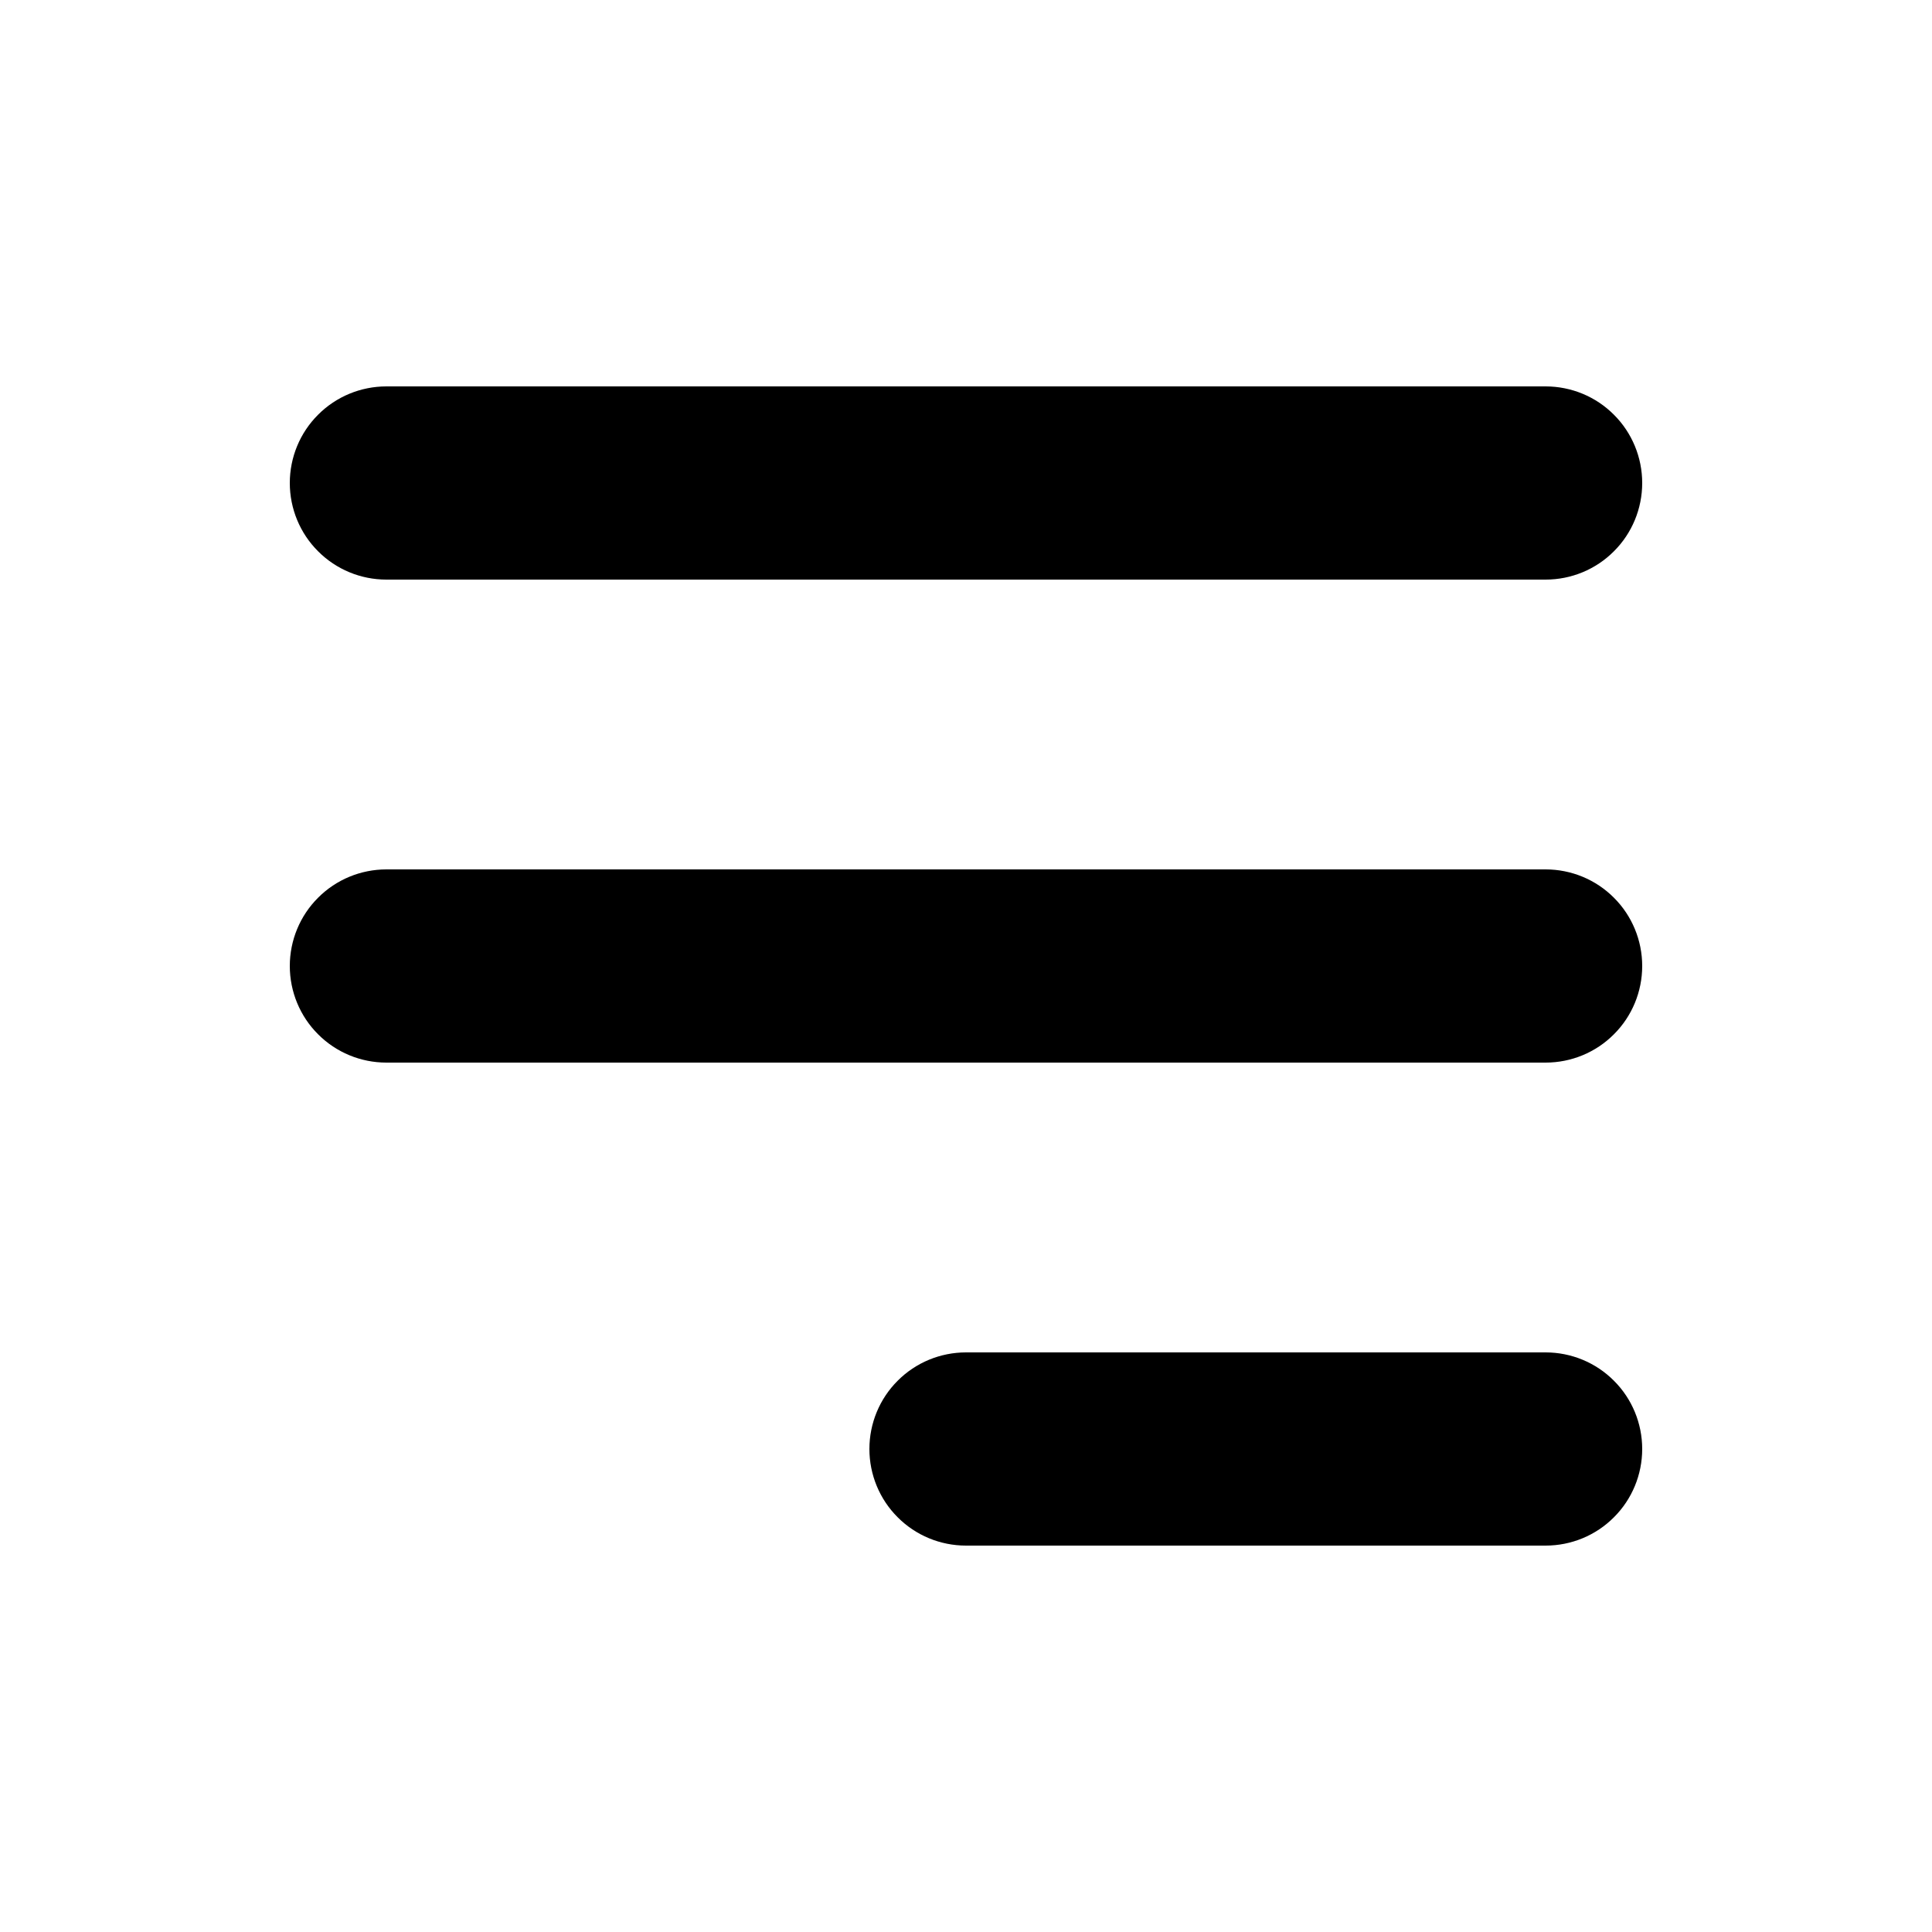
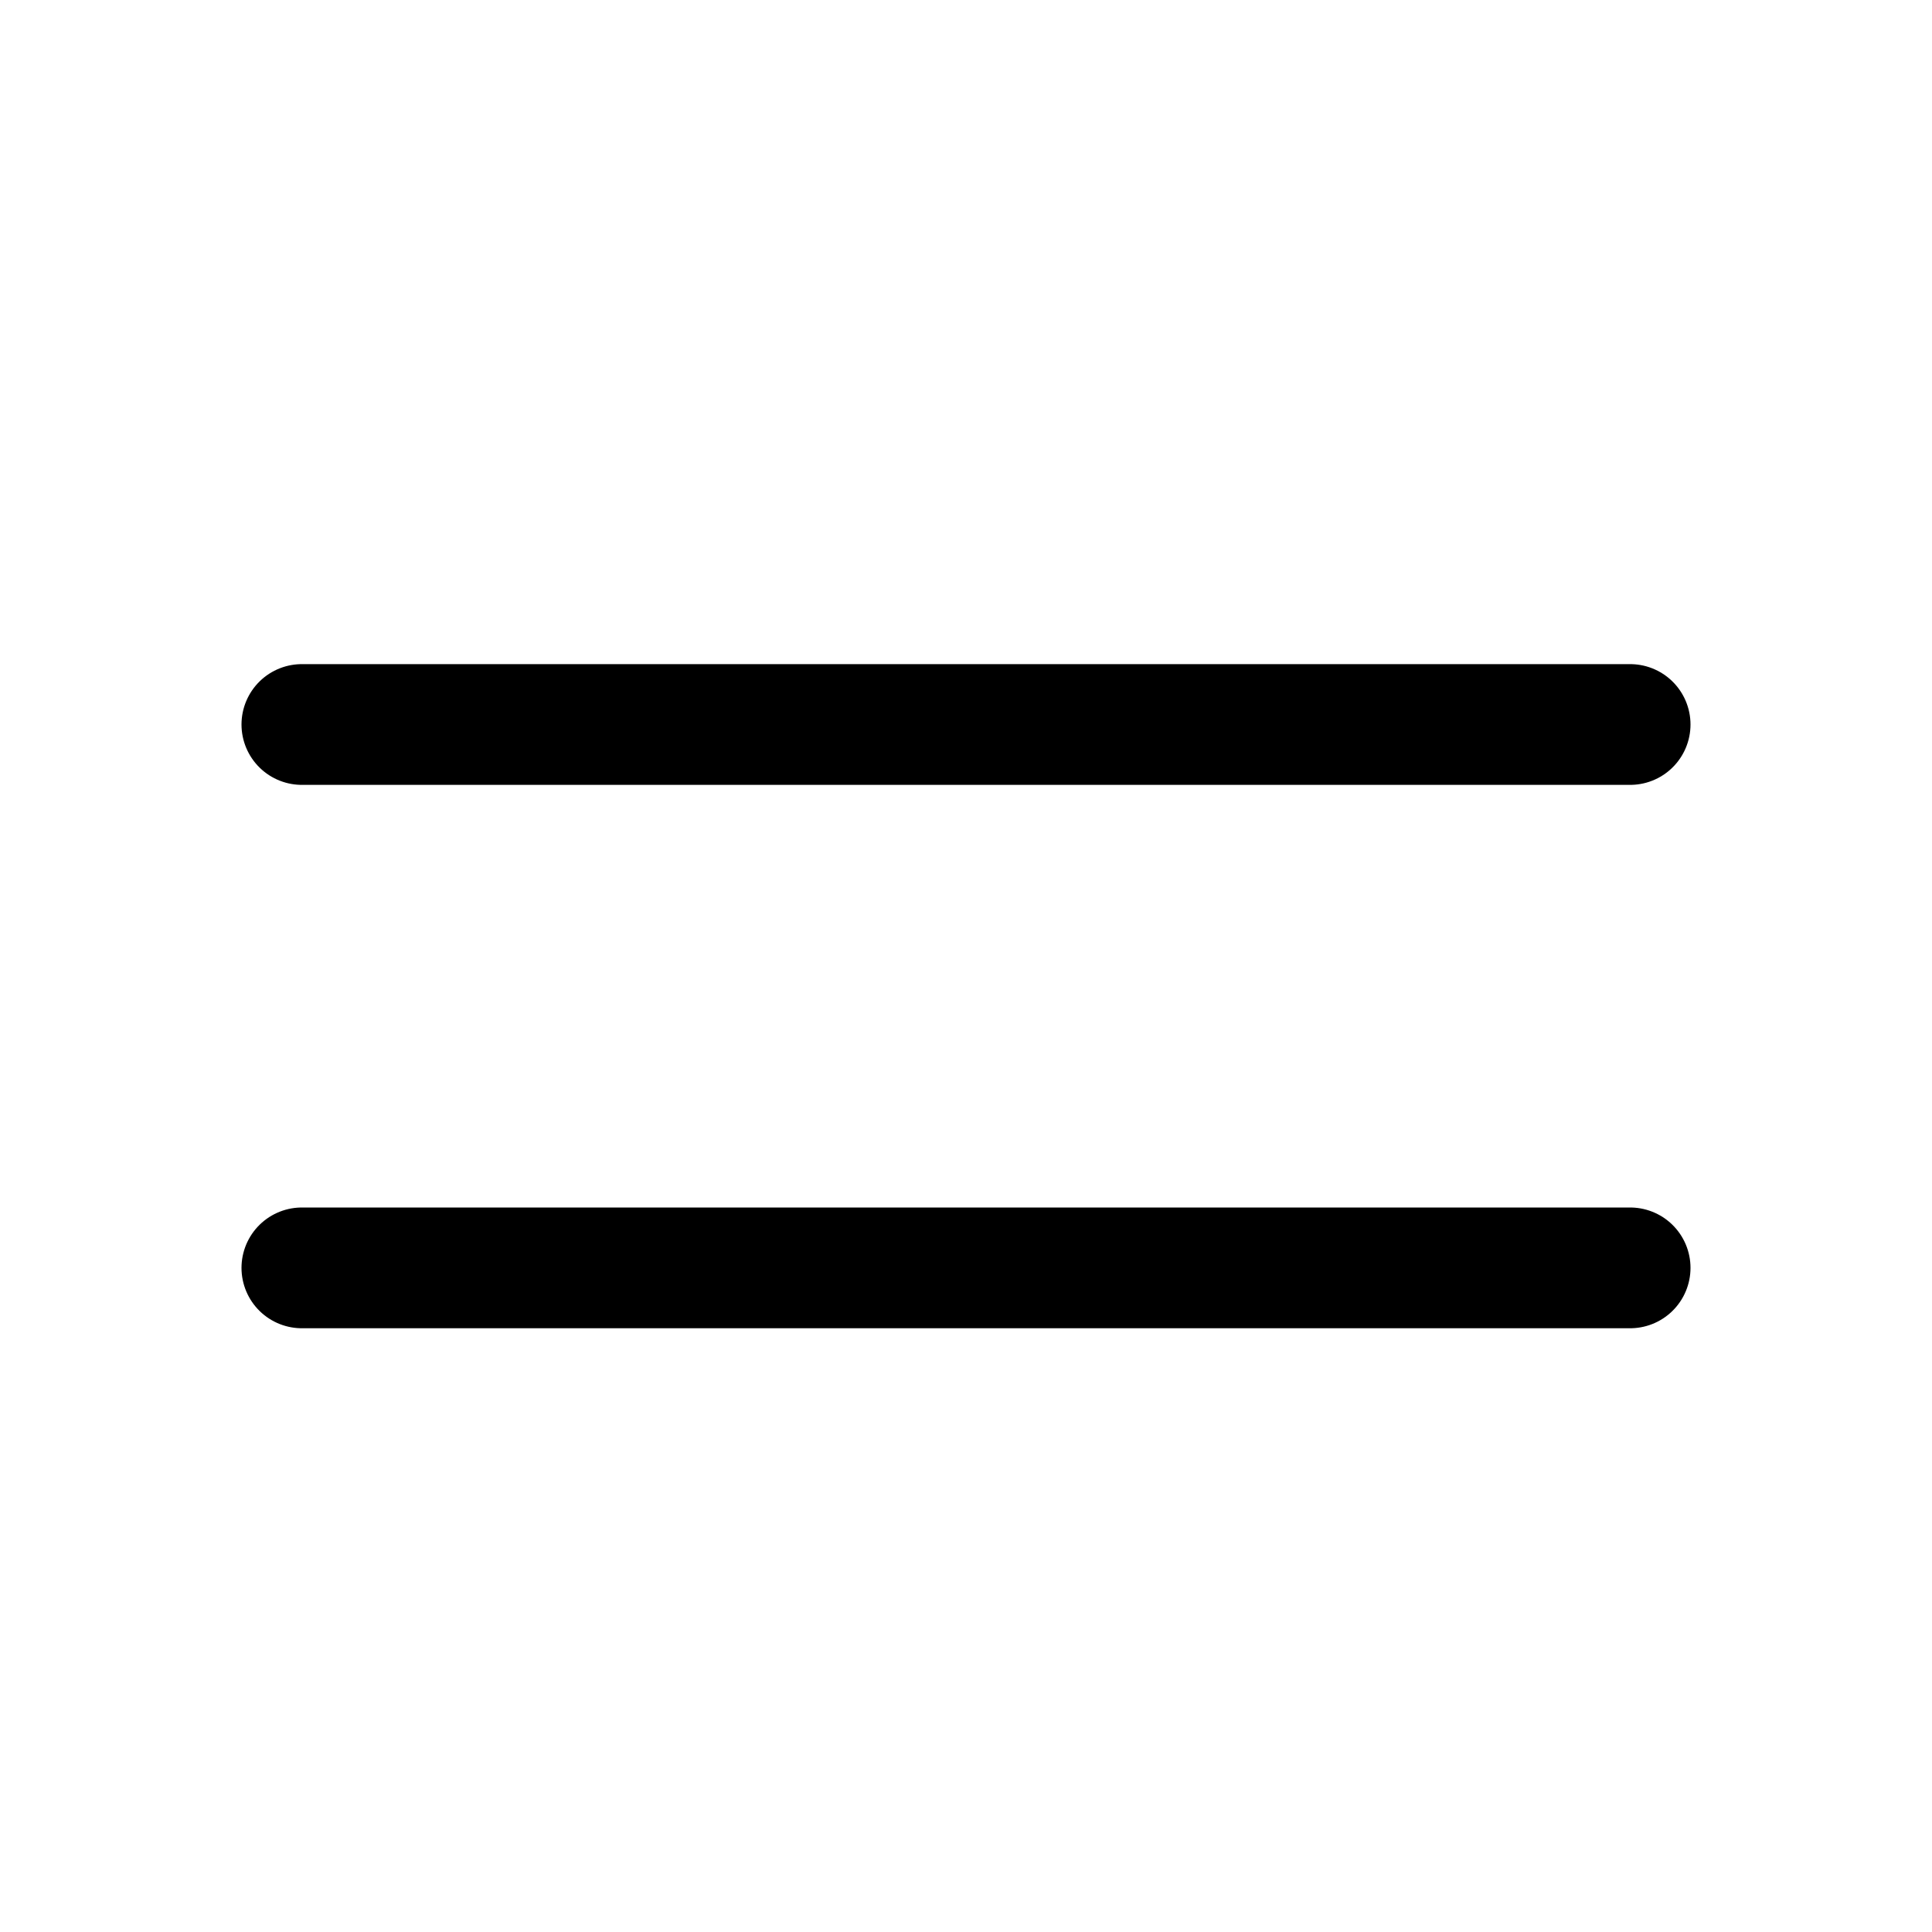
- <svg xmlns="http://www.w3.org/2000/svg" width="20" height="20" viewBox="0 0 20 20" fill="none">
-   <path fill-rule="evenodd" clip-rule="evenodd" d="M3 5C3 4.735 3.105 4.48 3.293 4.293C3.48 4.105 3.735 4 4 4H16C16.265 4 16.52 4.105 16.707 4.293C16.895 4.48 17 4.735 17 5C17 5.265 16.895 5.52 16.707 5.707C16.52 5.895 16.265 6 16 6H4C3.735 6 3.48 5.895 3.293 5.707C3.105 5.52 3 5.265 3 5ZM3 10C3 9.735 3.105 9.48 3.293 9.293C3.48 9.105 3.735 9 4 9H16C16.265 9 16.52 9.105 16.707 9.293C16.895 9.48 17 9.735 17 10C17 10.265 16.895 10.52 16.707 10.707C16.52 10.895 16.265 11 16 11H4C3.735 11 3.48 10.895 3.293 10.707C3.105 10.52 3 10.265 3 10ZM9 15C9 14.735 9.105 14.48 9.293 14.293C9.48 14.105 9.735 14 10 14H16C16.265 14 16.52 14.105 16.707 14.293C16.895 14.48 17 14.735 17 15C17 15.265 16.895 15.52 16.707 15.707C16.52 15.895 16.265 16 16 16H10C9.735 16 9.48 15.895 9.293 15.707C9.105 15.52 9 15.265 9 15Z" fill="black" />
+ <svg xmlns="http://www.w3.org/2000/svg" fill="none" viewBox="0 0 24 24" stroke-width="1.5" stroke="currentColor" class="w-6 h-6">
+   <path stroke-linecap="round" stroke-linejoin="round" d="M3.75 9h16.5m-16.5 6.75h16.5" />
</svg>
